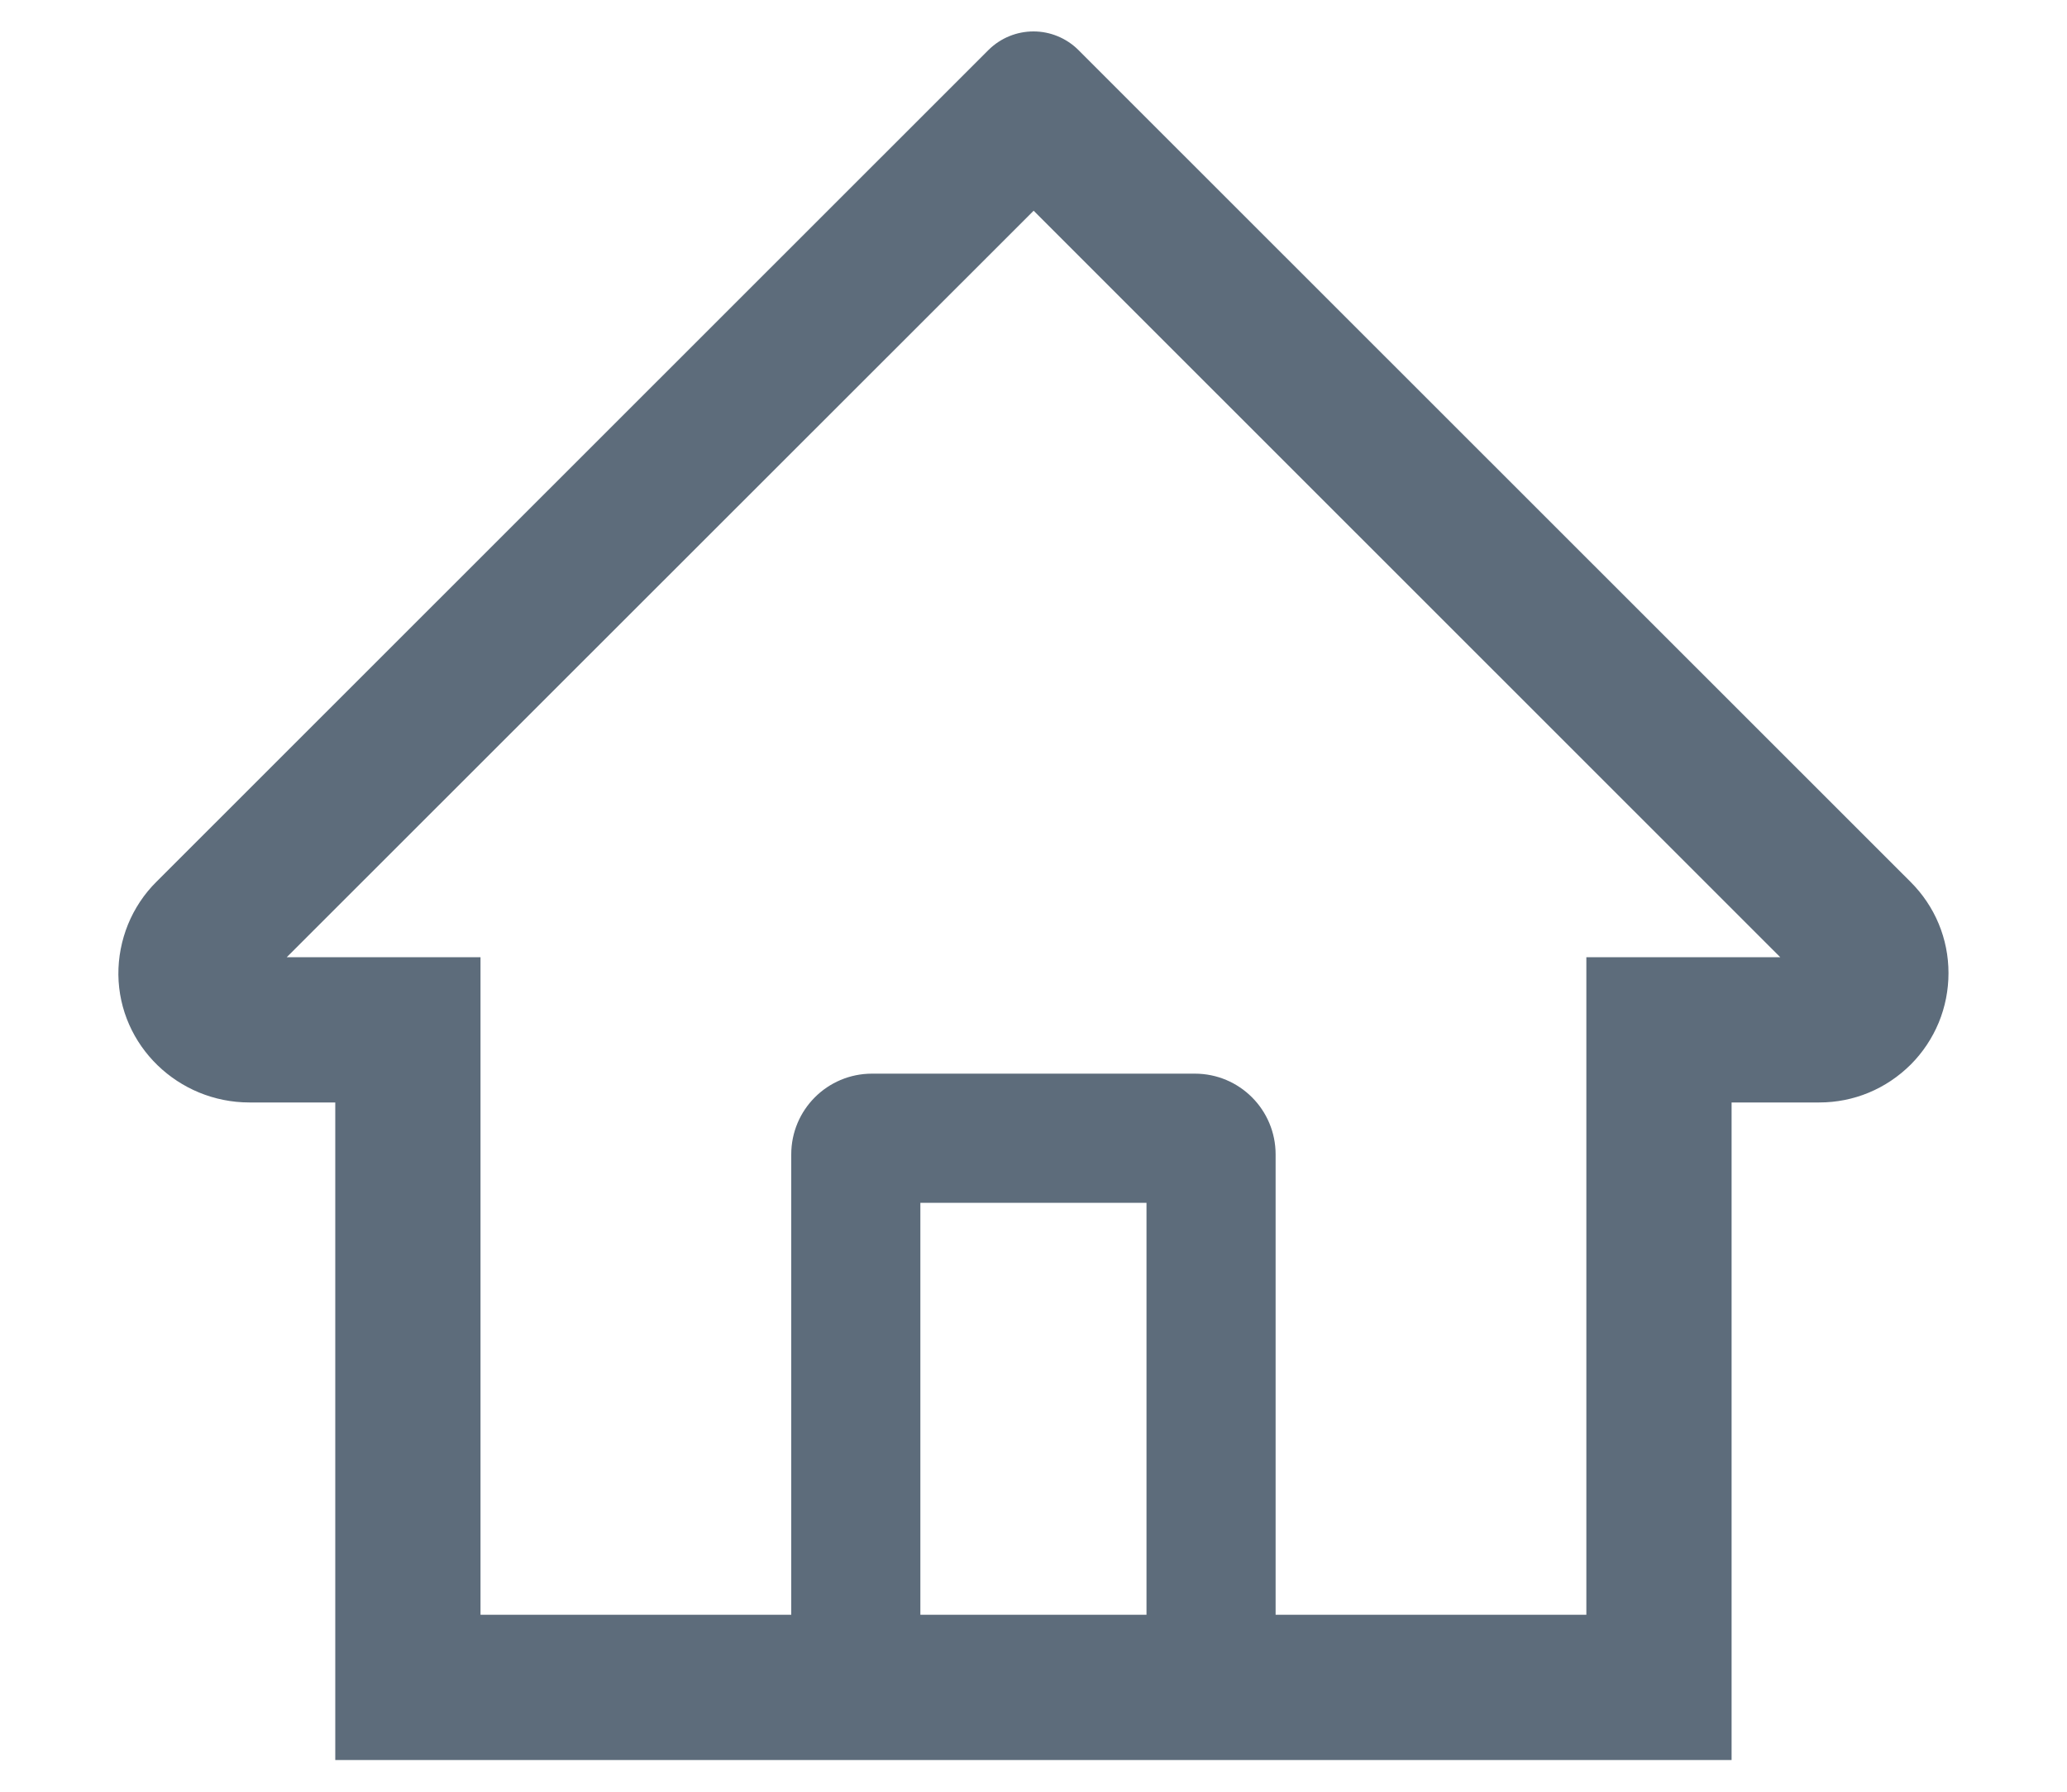
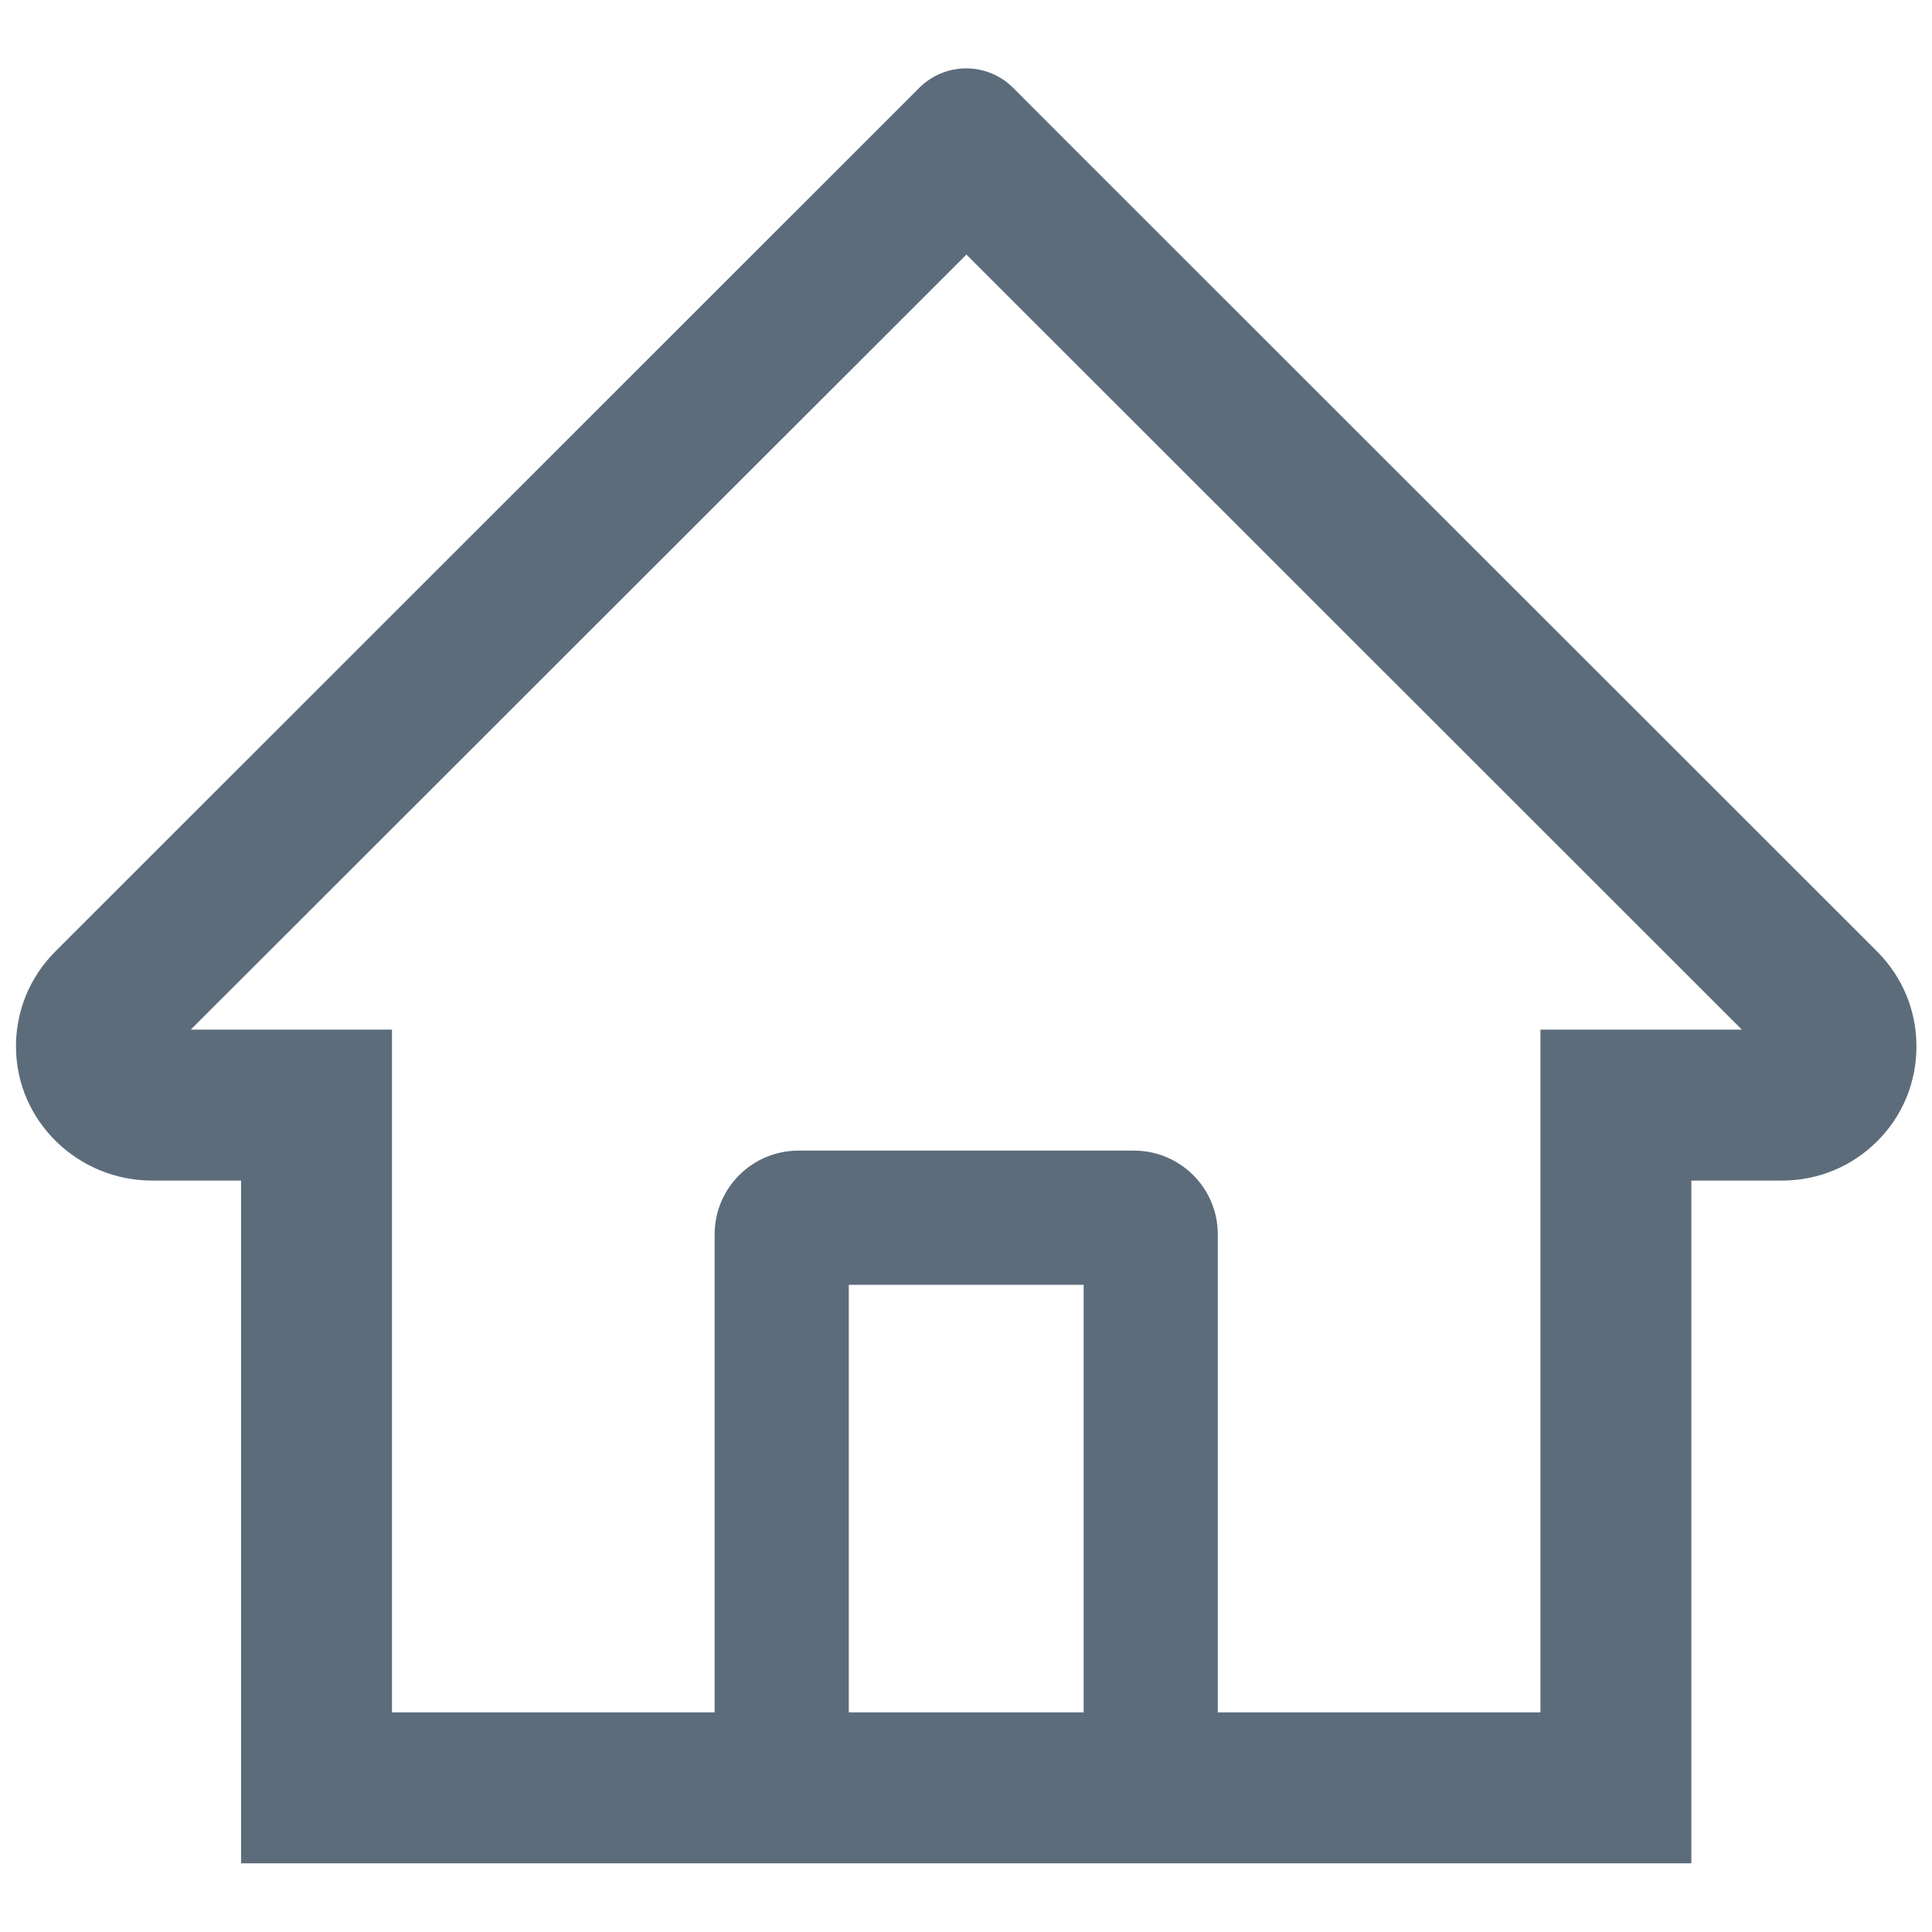
- <svg xmlns="http://www.w3.org/2000/svg" width="15" height="13" viewBox="0 0 15 13" fill="none">
-   <path d="M13.864 6.398L8.204 0.741L7.825 0.362C7.738 0.276 7.621 0.228 7.5 0.228C7.378 0.228 7.261 0.276 7.174 0.362L1.135 6.398C1.046 6.486 0.976 6.592 0.929 6.707C0.882 6.823 0.858 6.947 0.859 7.072C0.865 7.588 1.294 7.999 1.81 7.999H2.433V12.77H12.566V7.999H13.202C13.453 7.999 13.688 7.901 13.866 7.724C13.953 7.637 14.022 7.533 14.069 7.42C14.116 7.306 14.14 7.184 14.14 7.06C14.14 6.811 14.042 6.575 13.864 6.398ZM8.32 11.716H6.679V8.727H8.32V11.716ZM11.512 6.945V11.716H9.257V8.376C9.257 8.052 8.995 7.79 8.671 7.79H6.328C6.004 7.79 5.742 8.052 5.742 8.376V11.716H3.487V6.945H2.081L7.501 1.529L7.839 1.867L12.919 6.945H11.512Z" fill="#5D6C7B" />
+ <svg xmlns="http://www.w3.org/2000/svg" width="18" height="18" viewBox="0 0 18 18" fill="none">
+   <path d="M17.488 8.864L9.941 1.321L9.436 0.815C9.32 0.701 9.165 0.637 9.002 0.637C8.84 0.637 8.684 0.701 8.568 0.815L0.516 8.864C0.398 8.982 0.304 9.122 0.241 9.276C0.178 9.431 0.147 9.596 0.149 9.763C0.156 10.45 0.729 10.999 1.416 10.999H2.246V17.36H15.758V10.999H16.605C16.939 10.999 17.254 10.868 17.49 10.632C17.607 10.516 17.699 10.378 17.762 10.226C17.824 10.074 17.856 9.911 17.855 9.747C17.855 9.415 17.725 9.101 17.488 8.864ZM10.096 15.954H7.908V11.97H10.096V15.954ZM14.352 9.593V15.954H11.346V11.501C11.346 11.069 10.996 10.72 10.565 10.72H7.44C7.008 10.72 6.658 11.069 6.658 11.501V15.954H3.652V9.593H1.777L9.004 2.372L9.455 2.823L16.229 9.593H14.352Z" fill="#5D6C7B" />
</svg>
